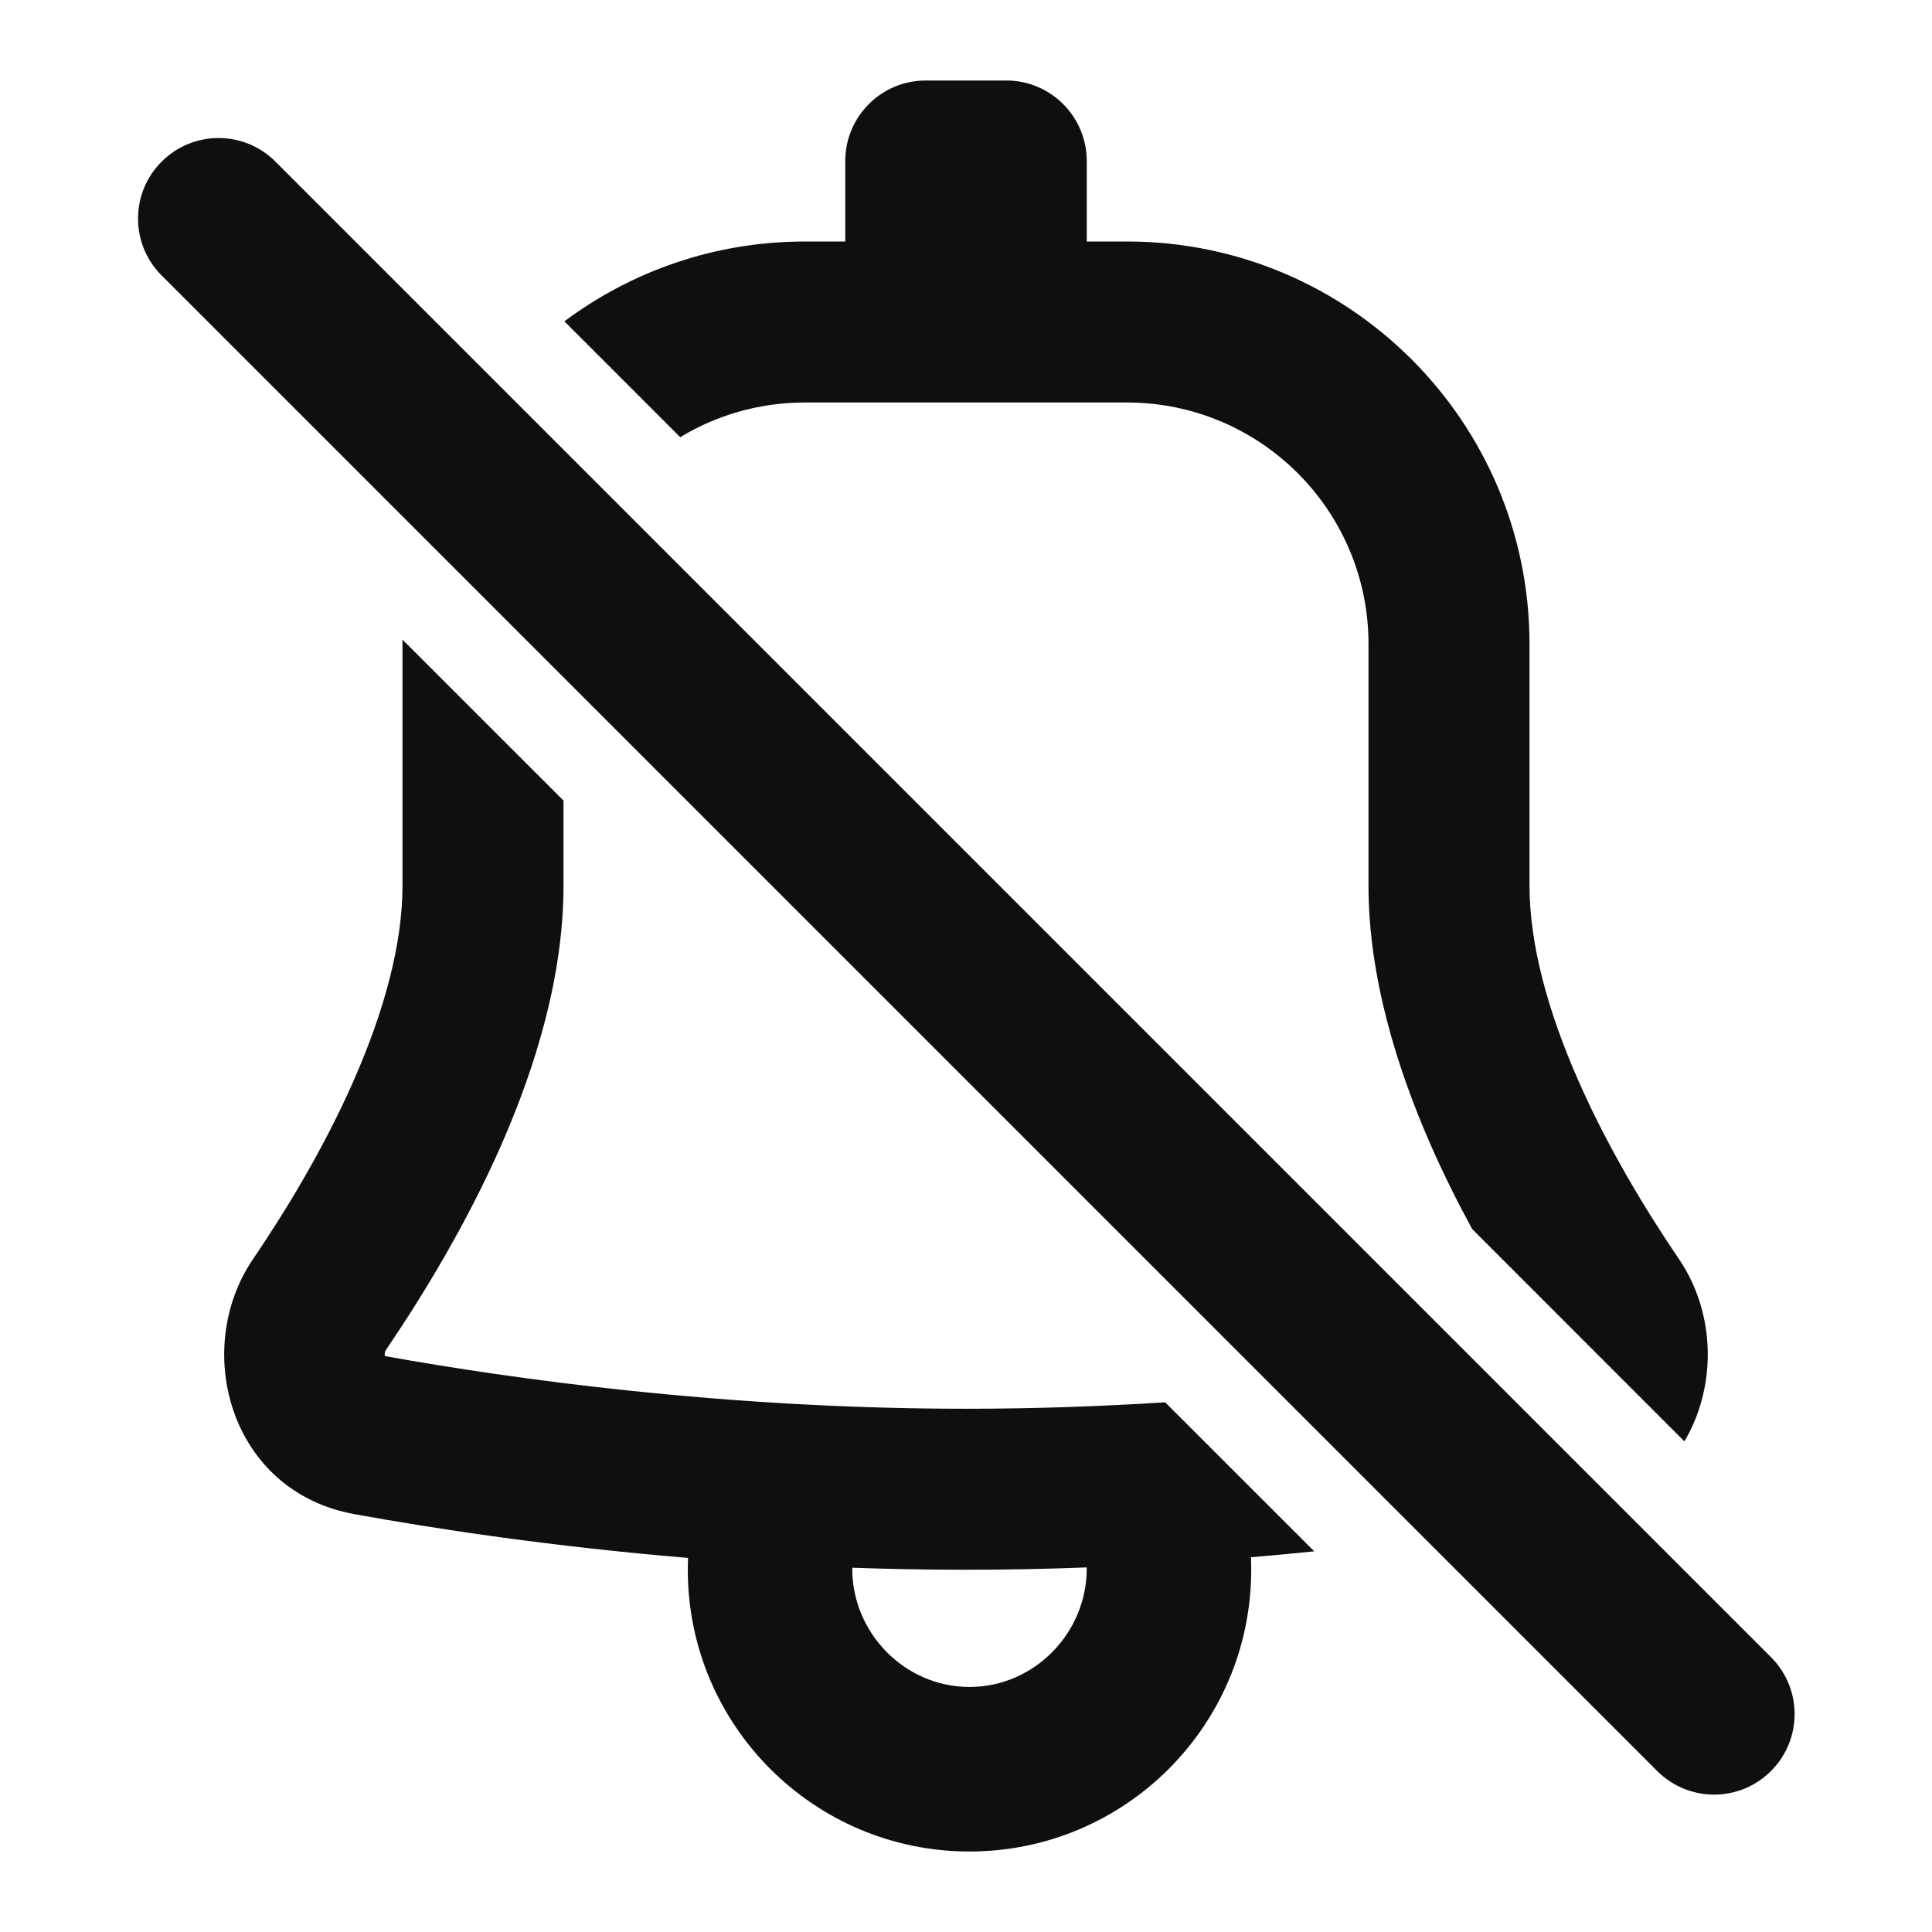
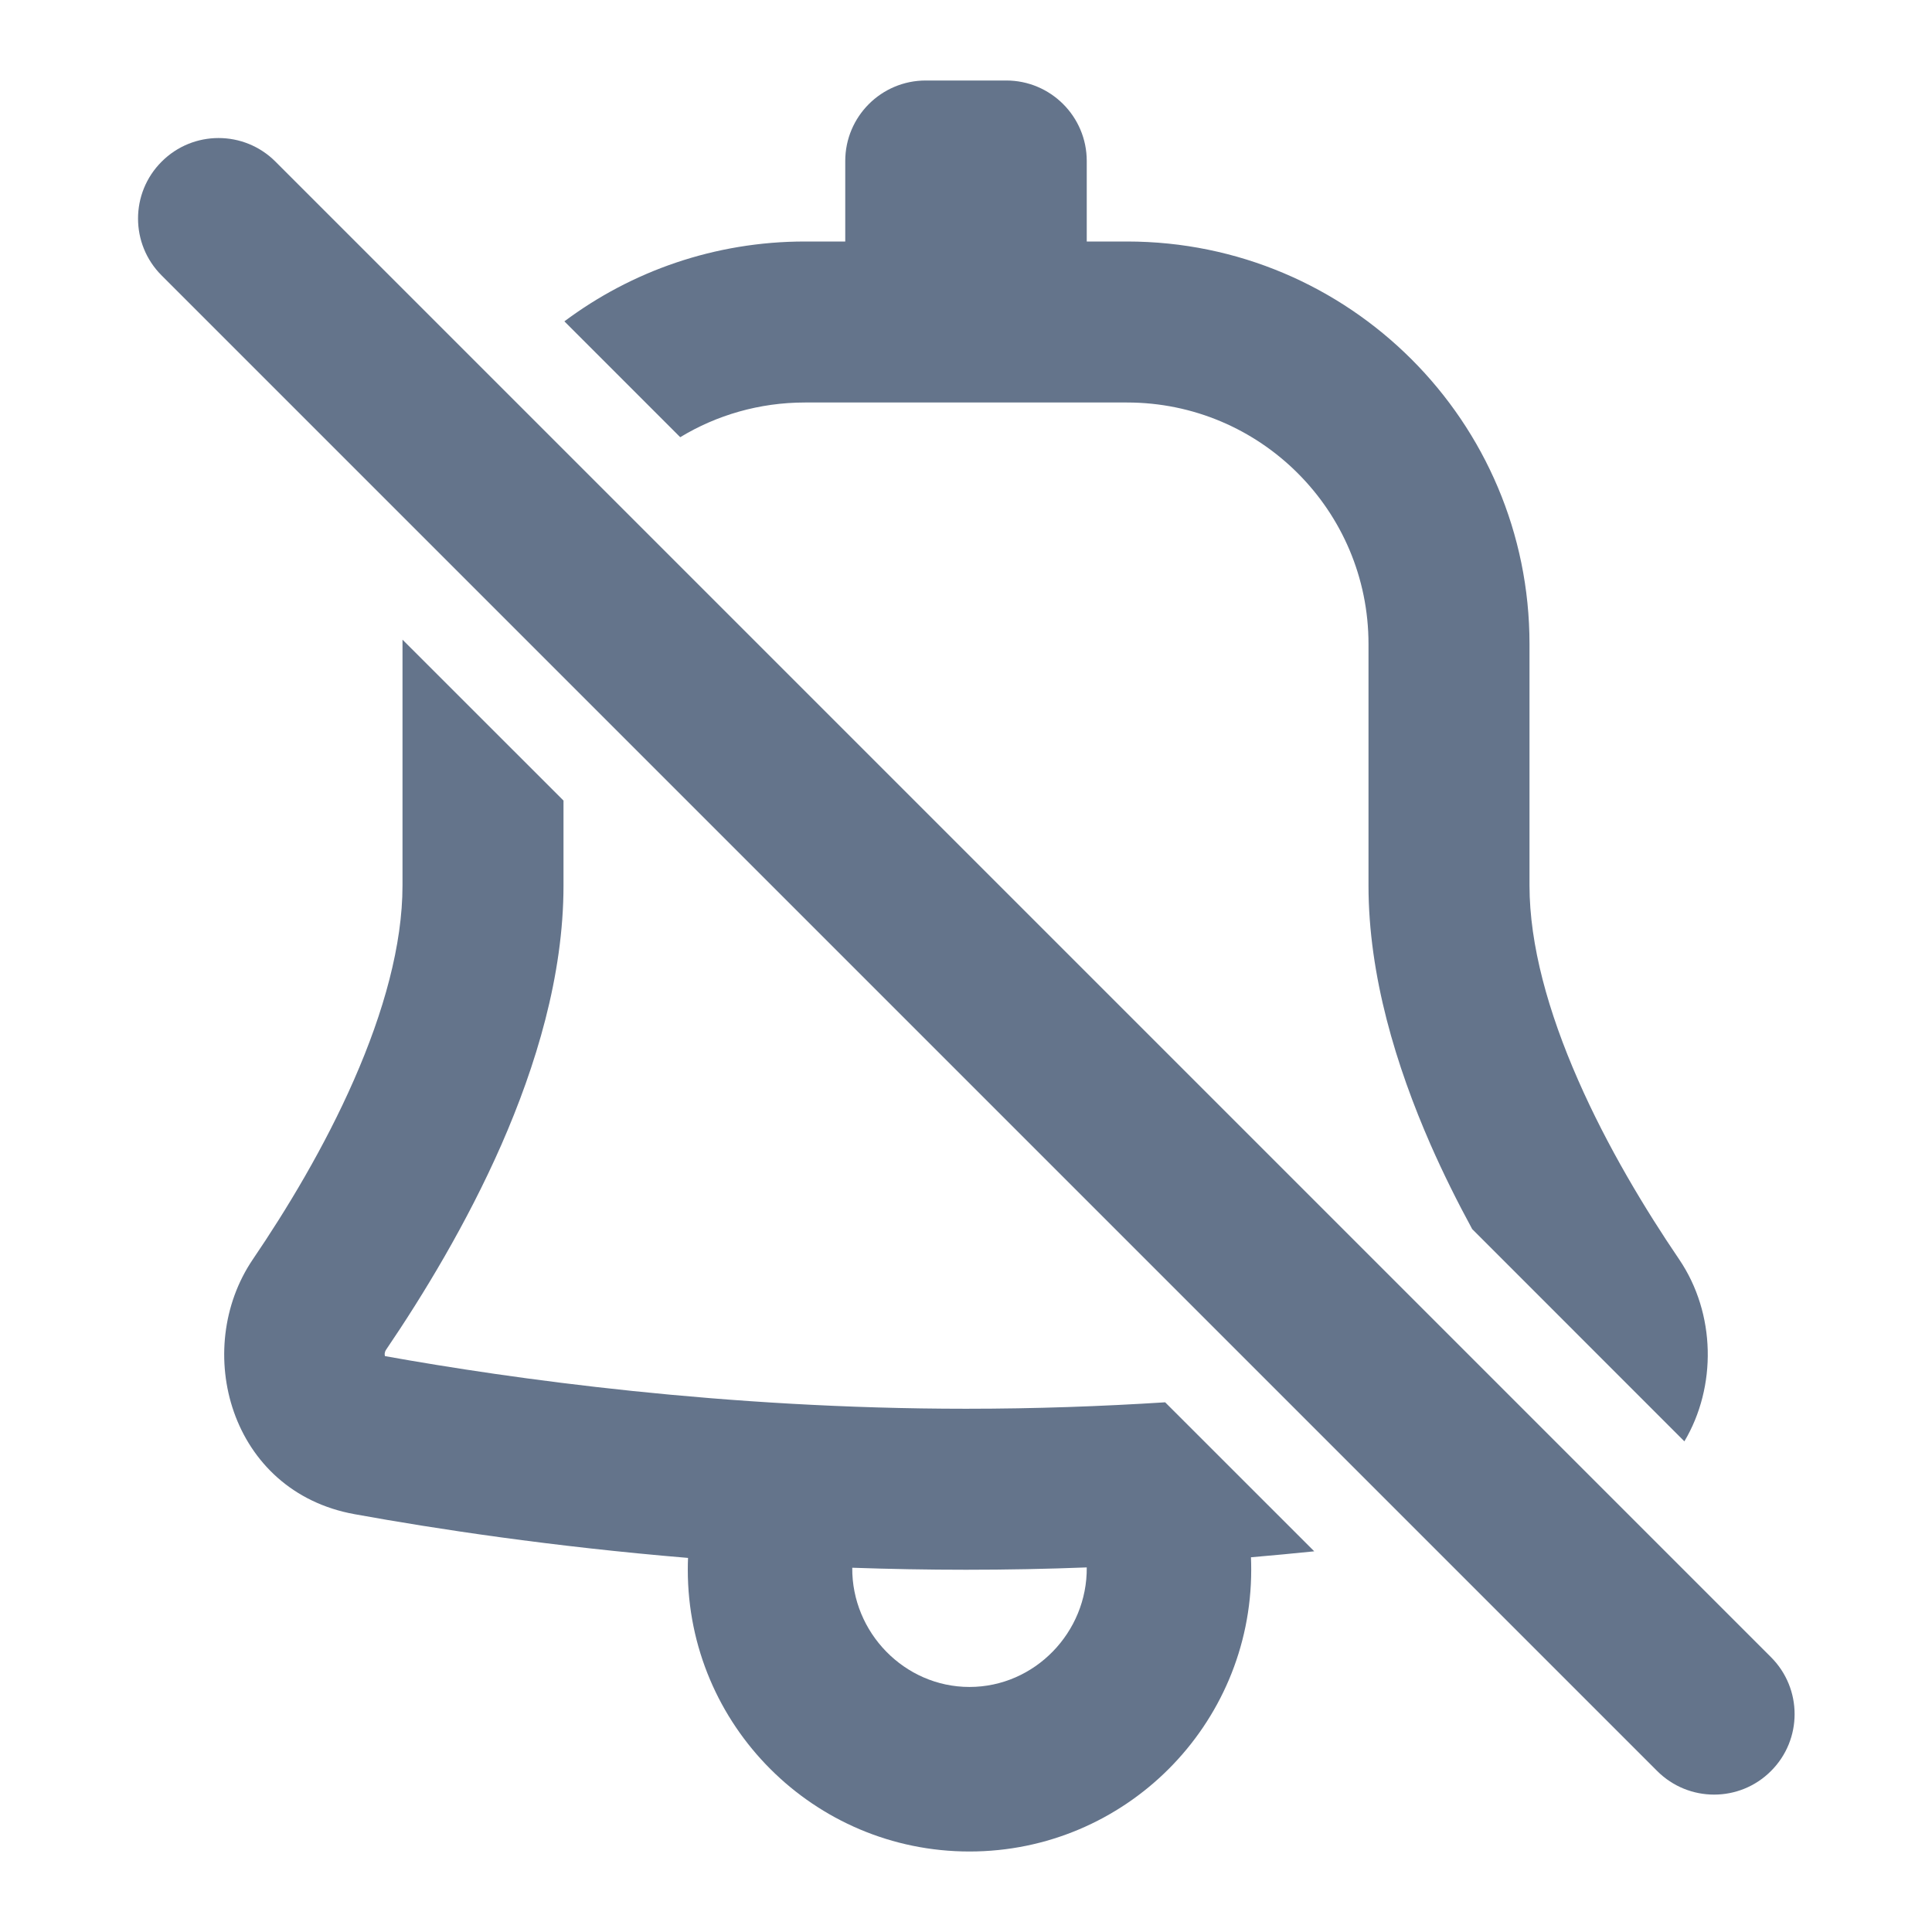
<svg xmlns="http://www.w3.org/2000/svg" width="800px" height="800px" viewBox="0 0 24 24" fill="none">
-   <path d="M10.5 2C10.5 1.448 10.948 1 11.5 1H12.5C13.052 1 13.5 1.448 13.5 2V3H14C16.761 3 19 5.238 19 8V11C19 11.738 19.233 12.572 19.603 13.415C19.968 14.248 20.441 15.029 20.859 15.644C21.316 16.318 21.327 17.227 20.924 17.905L18.288 15.268C18.107 14.935 17.931 14.583 17.771 14.219C17.345 13.246 17 12.123 17 11V8C17 6.343 15.657 5 14 5H10C9.433 5 8.902 5.157 8.45 5.431L7.011 3.992C7.844 3.369 8.879 3 10 3H10.5V2Z" fill="#0F0F0F" />
-   <path fill-rule="evenodd" clip-rule="evenodd" d="M5 7.946C5 7.964 5 7.982 5 8V11C5 11.738 4.767 12.572 4.397 13.415C4.032 14.248 3.559 15.029 3.141 15.644C2.382 16.762 2.852 18.53 4.406 18.81C5.421 18.994 6.857 19.212 8.547 19.353C8.545 19.401 8.544 19.451 8.544 19.5C8.544 21.433 10.111 23 12.043 23C13.976 23 15.543 21.433 15.543 19.5C15.543 19.448 15.542 19.397 15.54 19.345C15.809 19.322 16.071 19.297 16.326 19.271L14.474 17.42C13.69 17.47 12.86 17.5 12 17.5C9 17.5 6.364 17.13 4.782 16.846C4.779 16.836 4.778 16.824 4.779 16.811C4.781 16.797 4.786 16.782 4.796 16.767C5.255 16.091 5.798 15.2 6.229 14.219C6.655 13.246 7 12.123 7 11V9.945L5 7.946ZM13.5 19.471C13.012 19.49 12.511 19.5 12 19.5C11.519 19.5 11.047 19.491 10.587 19.475C10.58 20.278 11.235 20.956 12.043 20.956C12.854 20.956 13.508 20.276 13.5 19.471Z" fill="#0F0F0F" />
-   <path d="M2.008 3.422C1.617 3.032 1.617 2.398 2.008 2.008C2.398 1.617 3.032 1.617 3.422 2.008L22 20.586C22.391 20.977 22.391 21.61 22 22C21.61 22.391 20.977 22.391 20.586 22L2.008 3.422Z" fill="#0F0F0F" />
+   <path d="M10.5 2C10.5 1.448 10.948 1 11.5 1H12.5C13.052 1 13.5 1.448 13.5 2V3H14C16.761 3 19 5.238 19 8V11C19 11.738 19.233 12.572 19.603 13.415C19.968 14.248 20.441 15.029 20.859 15.644C21.316 16.318 21.327 17.227 20.924 17.905L18.288 15.268C18.107 14.935 17.931 14.583 17.771 14.219C17.345 13.246 17 12.123 17 11V8C17 6.343 15.657 5 14 5H10C9.433 5 8.902 5.157 8.45 5.431L7.011 3.992C7.844 3.369 8.879 3 10 3H10.5V2Z" fill="#64748b" />
+   <path fill-rule="evenodd" clip-rule="evenodd" d="M5 7.946C5 7.964 5 7.982 5 8V11C5 11.738 4.767 12.572 4.397 13.415C4.032 14.248 3.559 15.029 3.141 15.644C2.382 16.762 2.852 18.53 4.406 18.81C5.421 18.994 6.857 19.212 8.547 19.353C8.545 19.401 8.544 19.451 8.544 19.5C8.544 21.433 10.111 23 12.043 23C13.976 23 15.543 21.433 15.543 19.5C15.543 19.448 15.542 19.397 15.54 19.345C15.809 19.322 16.071 19.297 16.326 19.271L14.474 17.42C13.69 17.47 12.86 17.5 12 17.5C9 17.5 6.364 17.13 4.782 16.846C4.779 16.836 4.778 16.824 4.779 16.811C4.781 16.797 4.786 16.782 4.796 16.767C5.255 16.091 5.798 15.2 6.229 14.219C6.655 13.246 7 12.123 7 11V9.945L5 7.946ZM13.5 19.471C13.012 19.49 12.511 19.5 12 19.5C11.519 19.5 11.047 19.491 10.587 19.475C10.58 20.278 11.235 20.956 12.043 20.956C12.854 20.956 13.508 20.276 13.5 19.471Z" fill="#64748b" />
+   <path d="M2.008 3.422C1.617 3.032 1.617 2.398 2.008 2.008C2.398 1.617 3.032 1.617 3.422 2.008L22 20.586C22.391 20.977 22.391 21.61 22 22C21.61 22.391 20.977 22.391 20.586 22L2.008 3.422Z" fill="#64748b" />
</svg>
